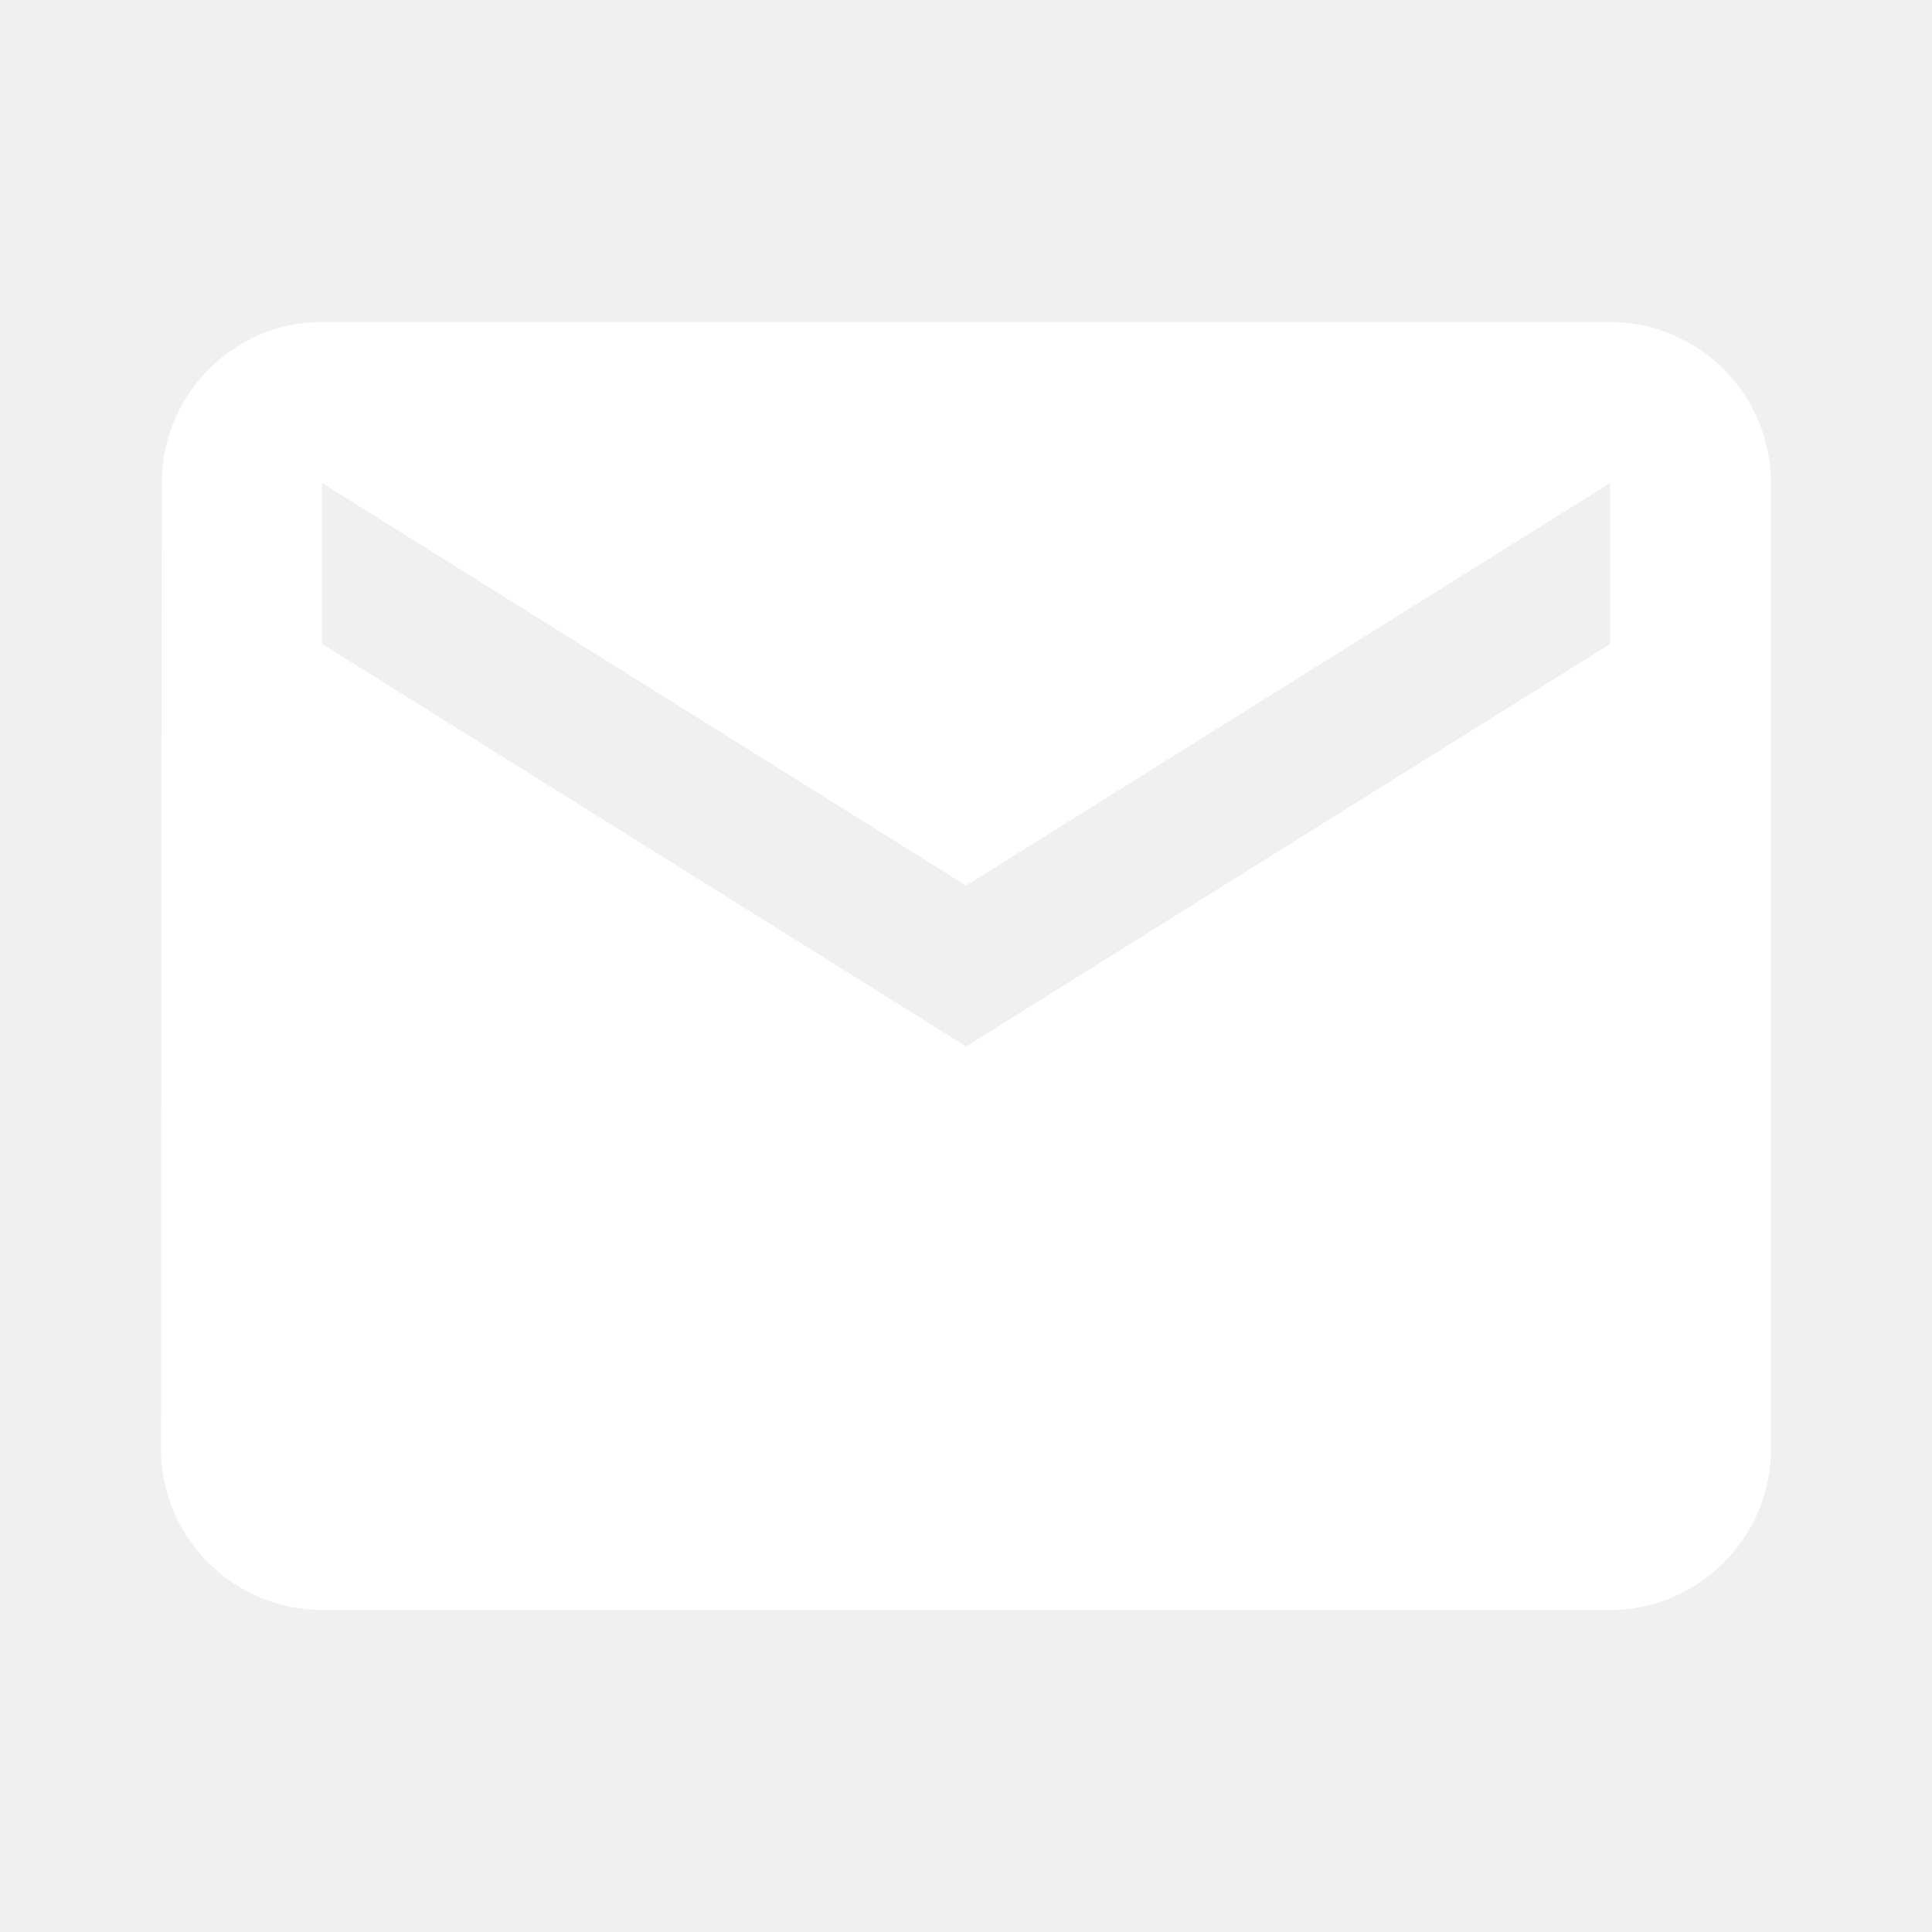
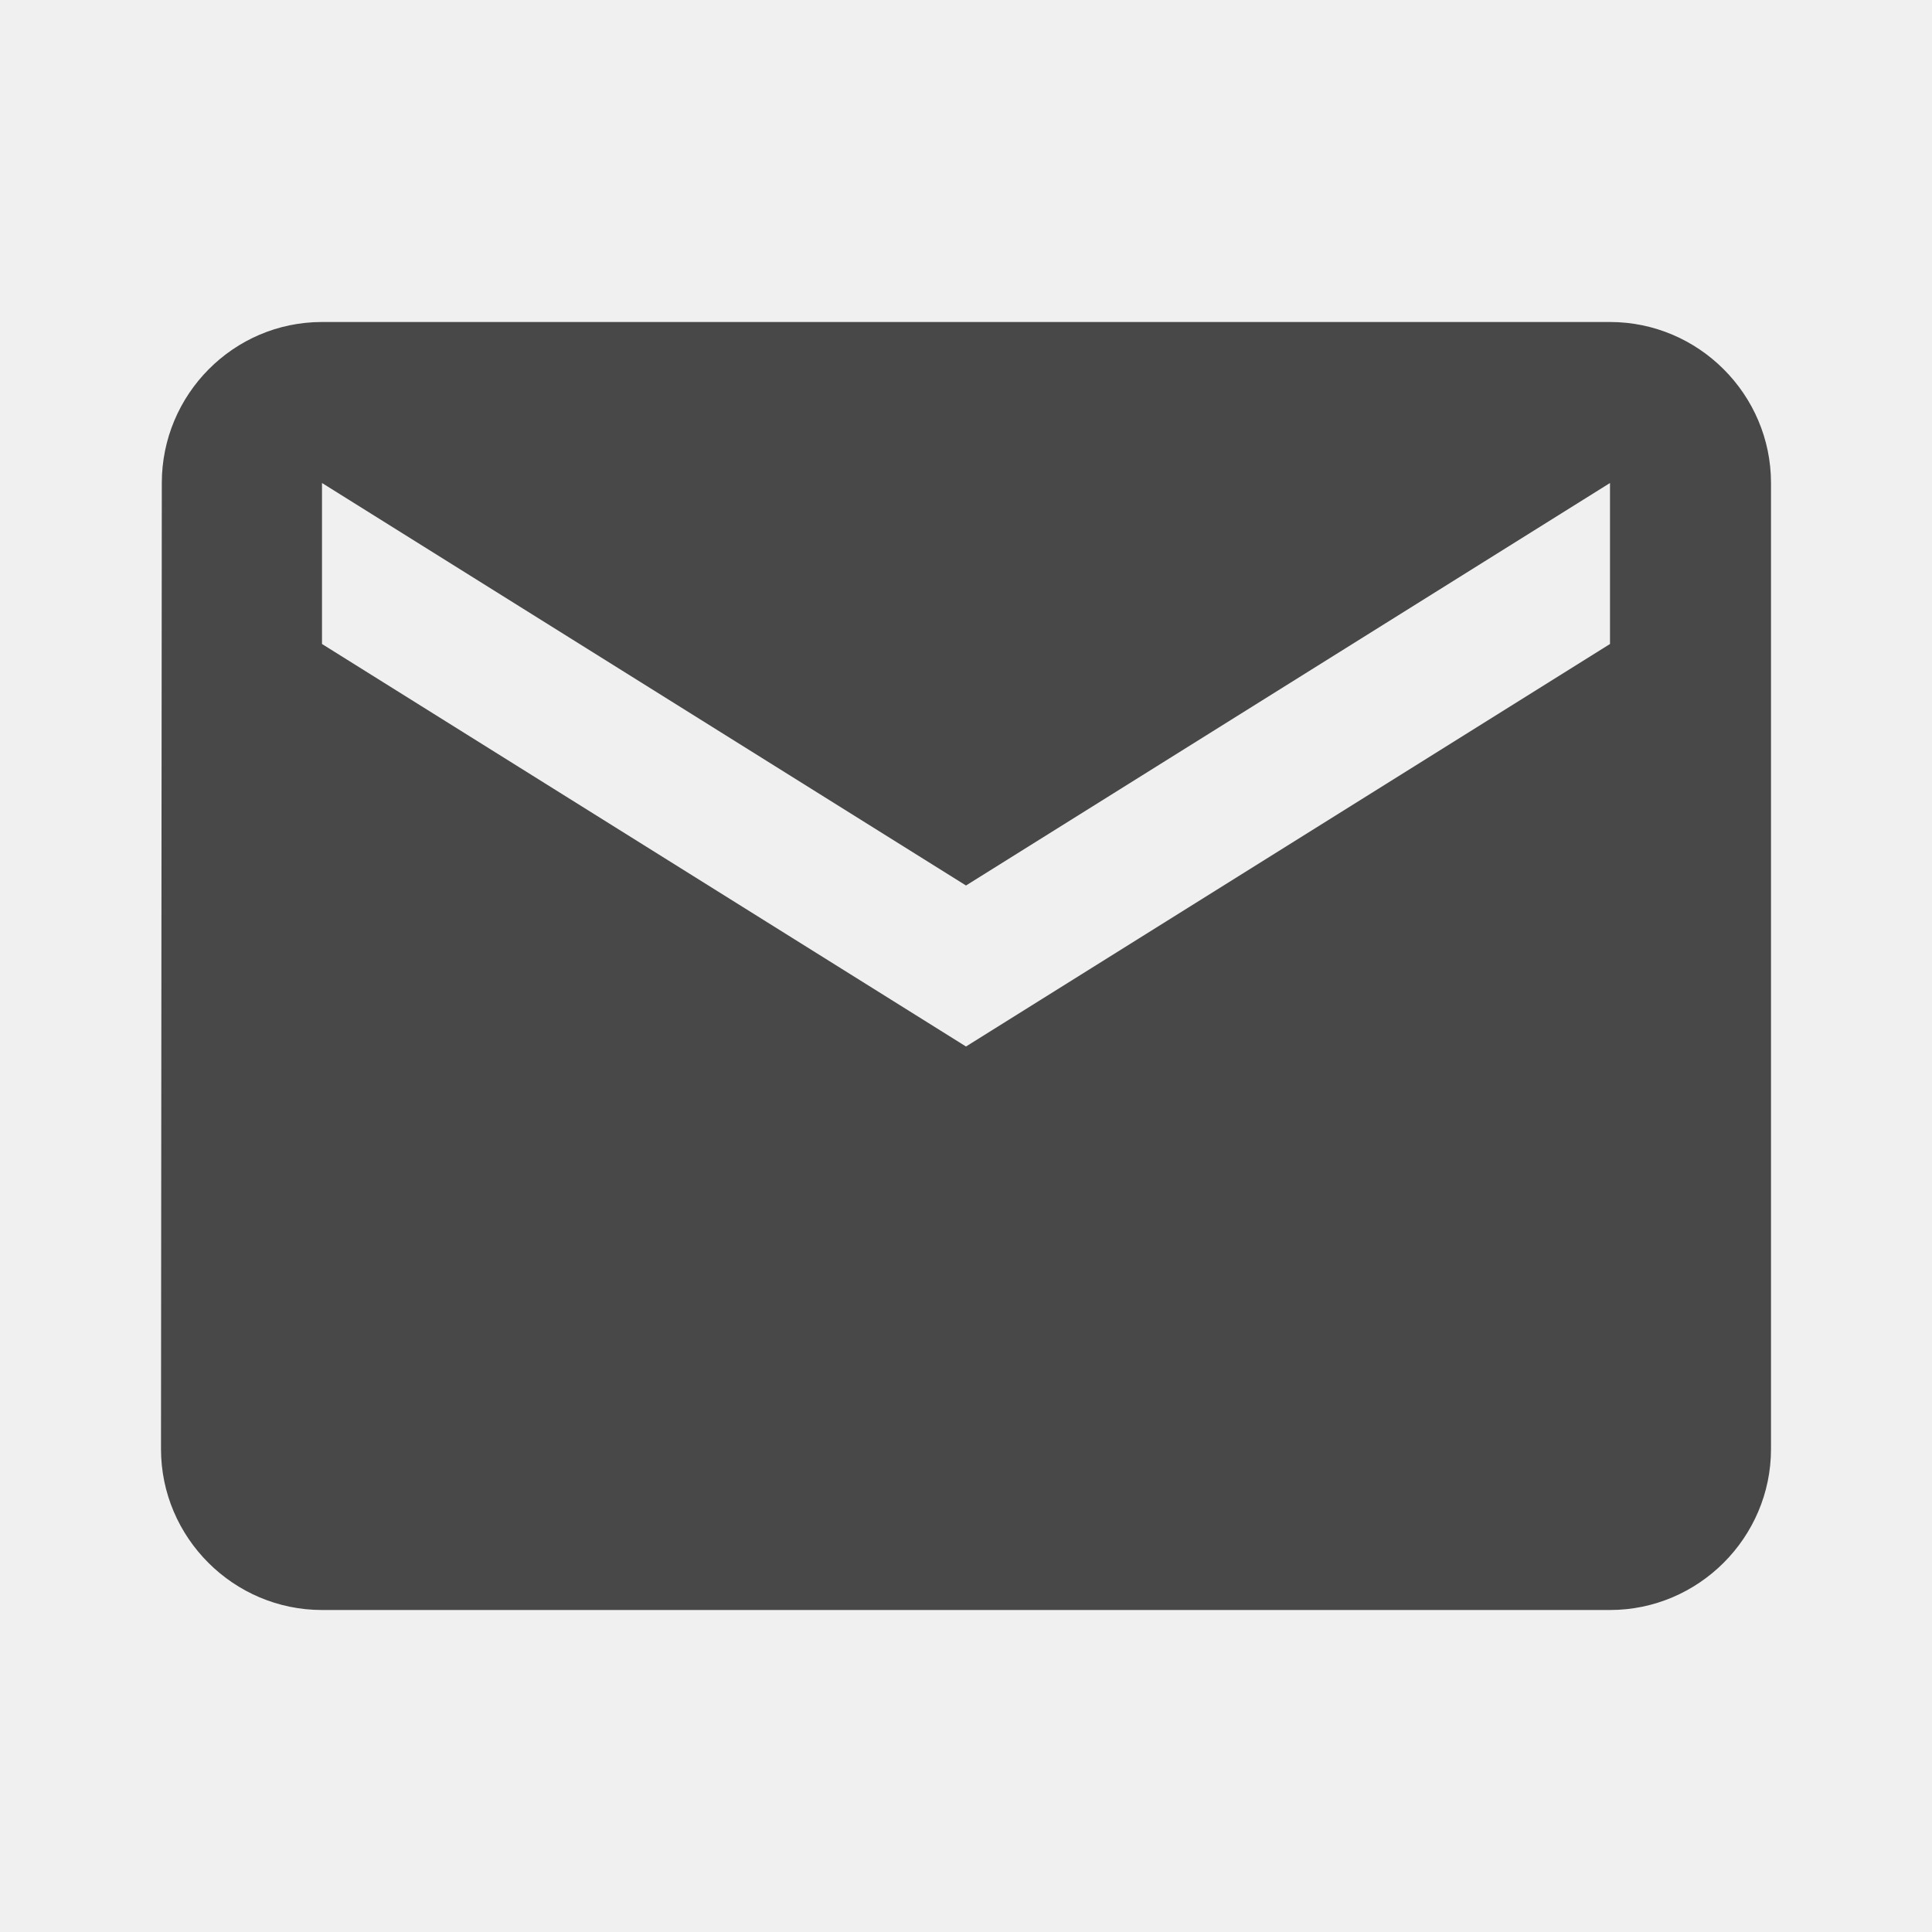
<svg xmlns="http://www.w3.org/2000/svg" width="24" height="24" viewBox="0 0 24 24">
-   <path fill="#ffffff" d="M20 4h-16c-1.1 0-1.99.9-1.99 2l-.01 12c0 1.1.9 2 2 2h16c1.1 0 2-.9 2-2v-12c0-1.1-.9-2-2-2zm0 4l-8 5-8-5v-2l8 5 8-5v2z" />
+   <path fill="#000000" fill-opacity="0.7" d="M20 4h-16c-1.1 0-1.99.9-1.99 2l-.01 12c0 1.1.9 2 2 2h16c1.1 0 2-.9 2-2v-12c0-1.1-.9-2-2-2zm0 4l-8 5-8-5v-2l8 5 8-5v2z" />
</svg>
